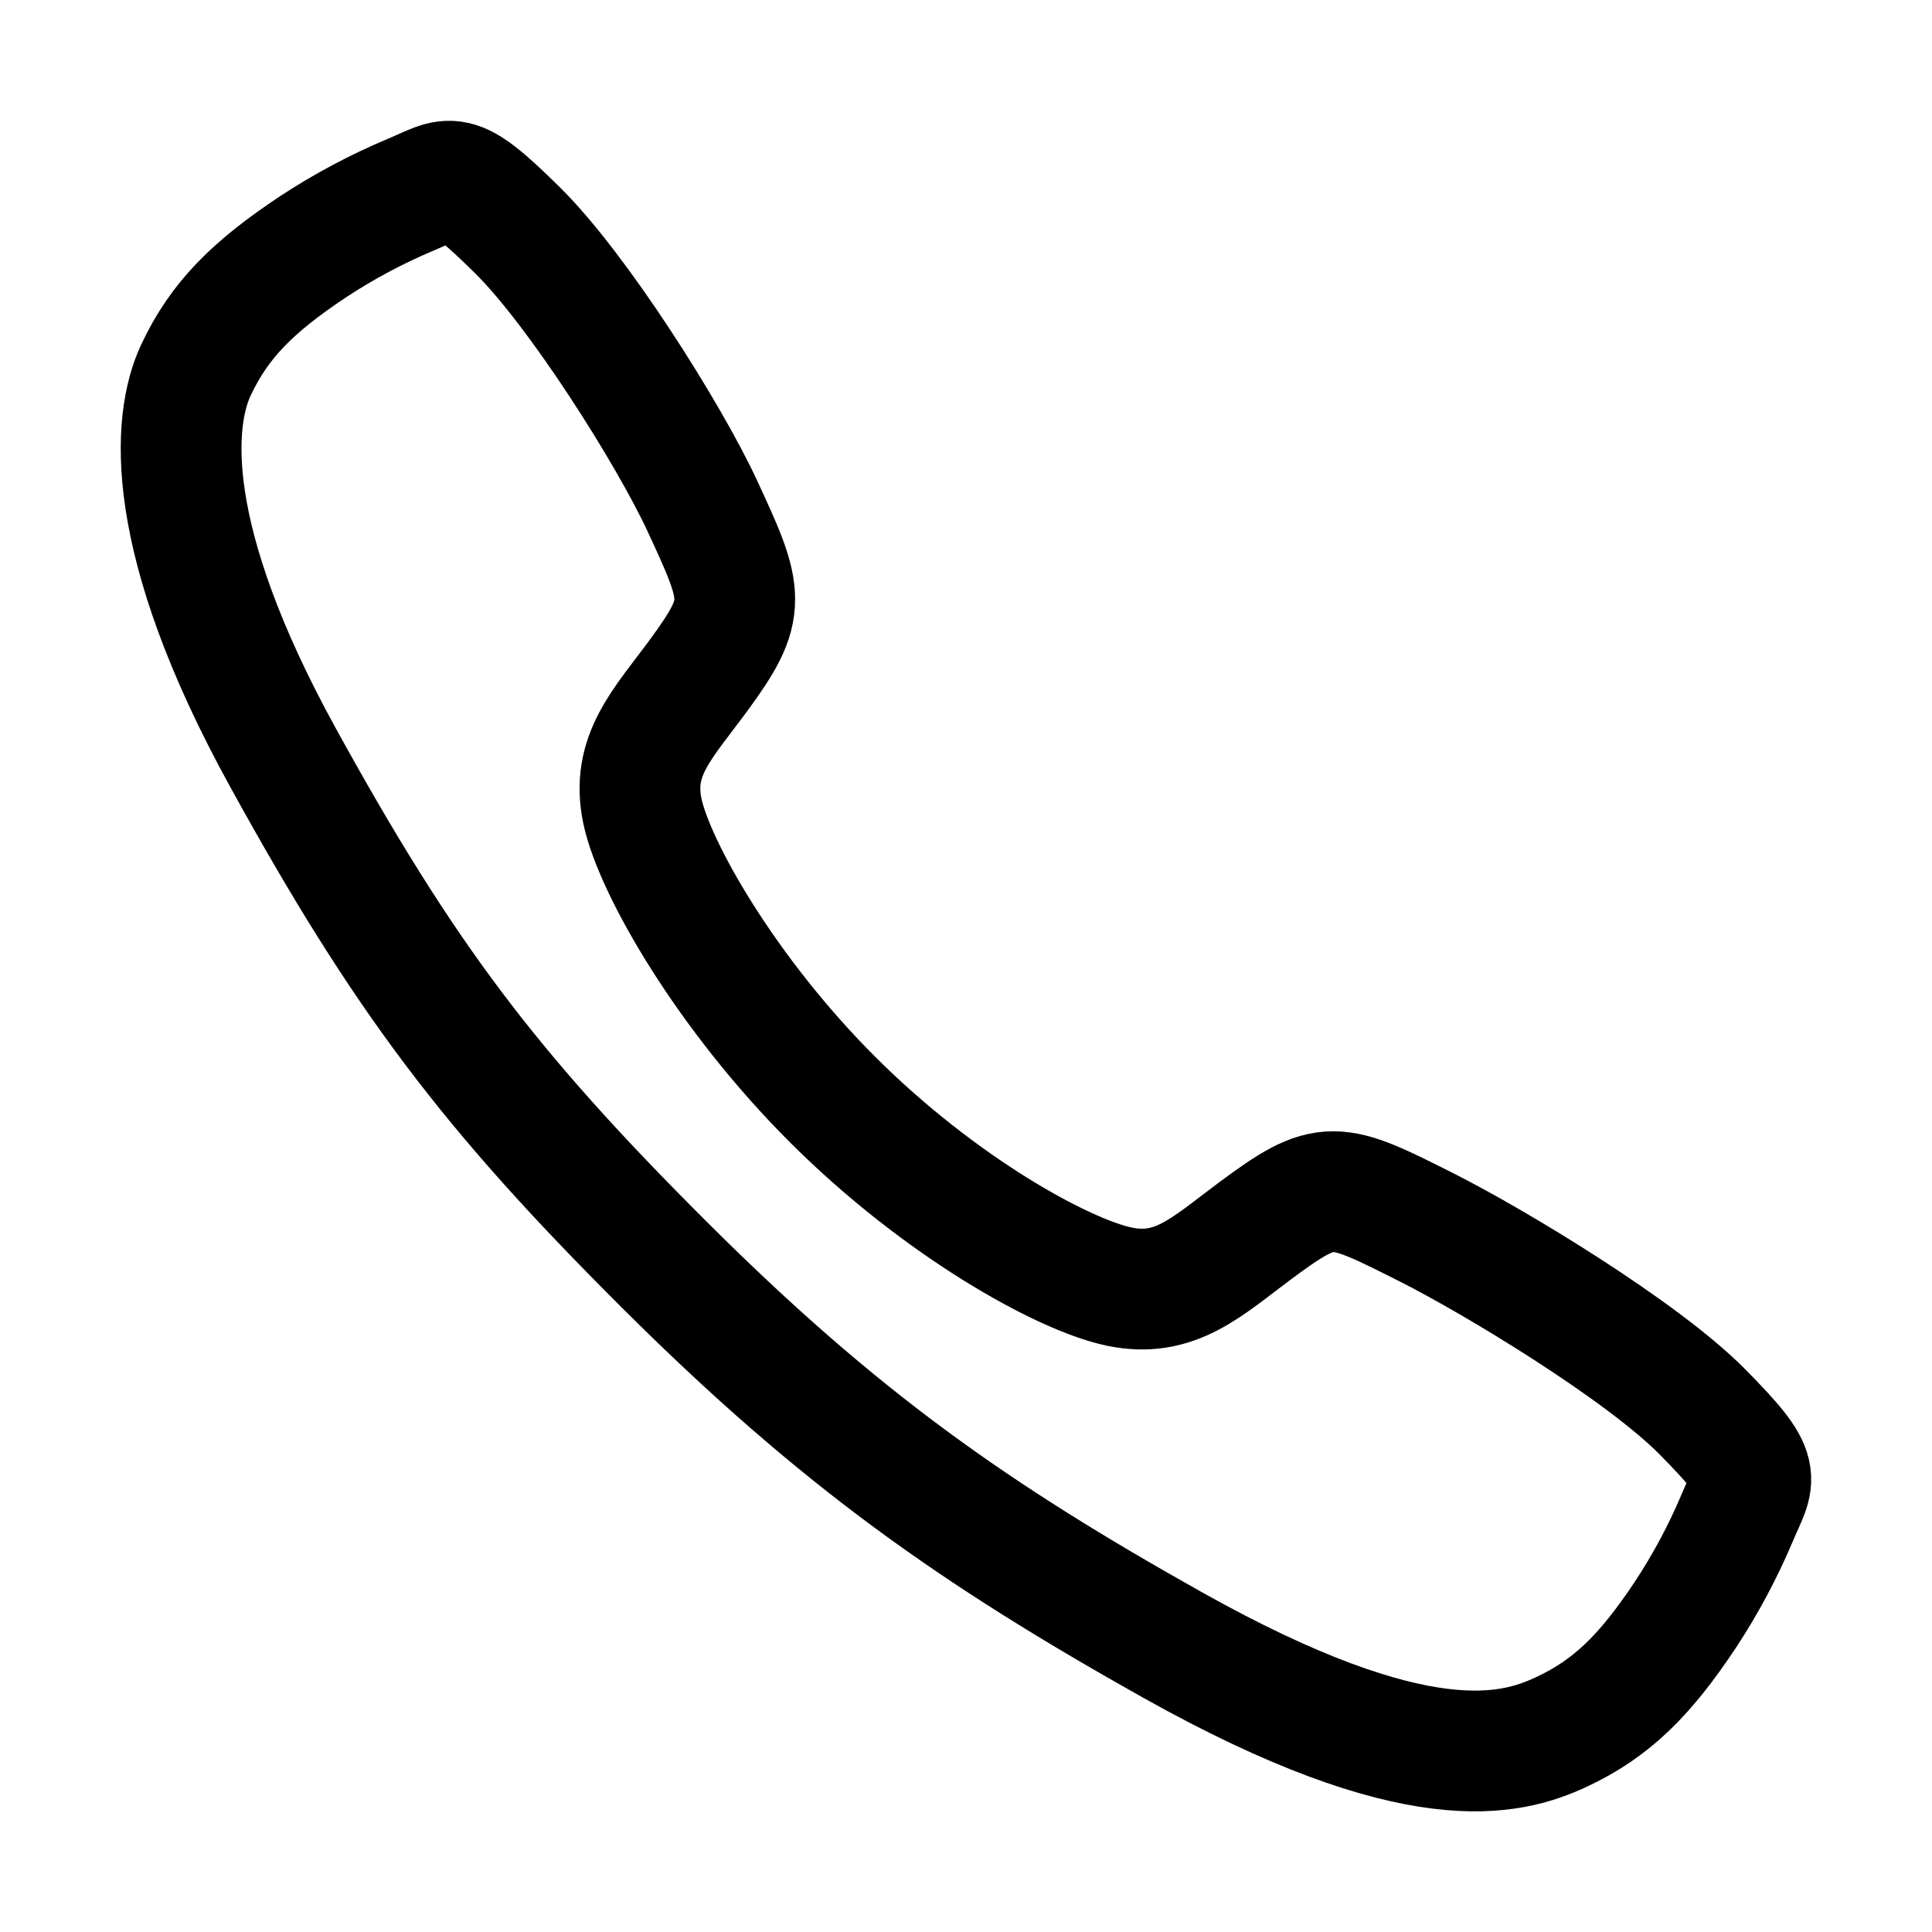
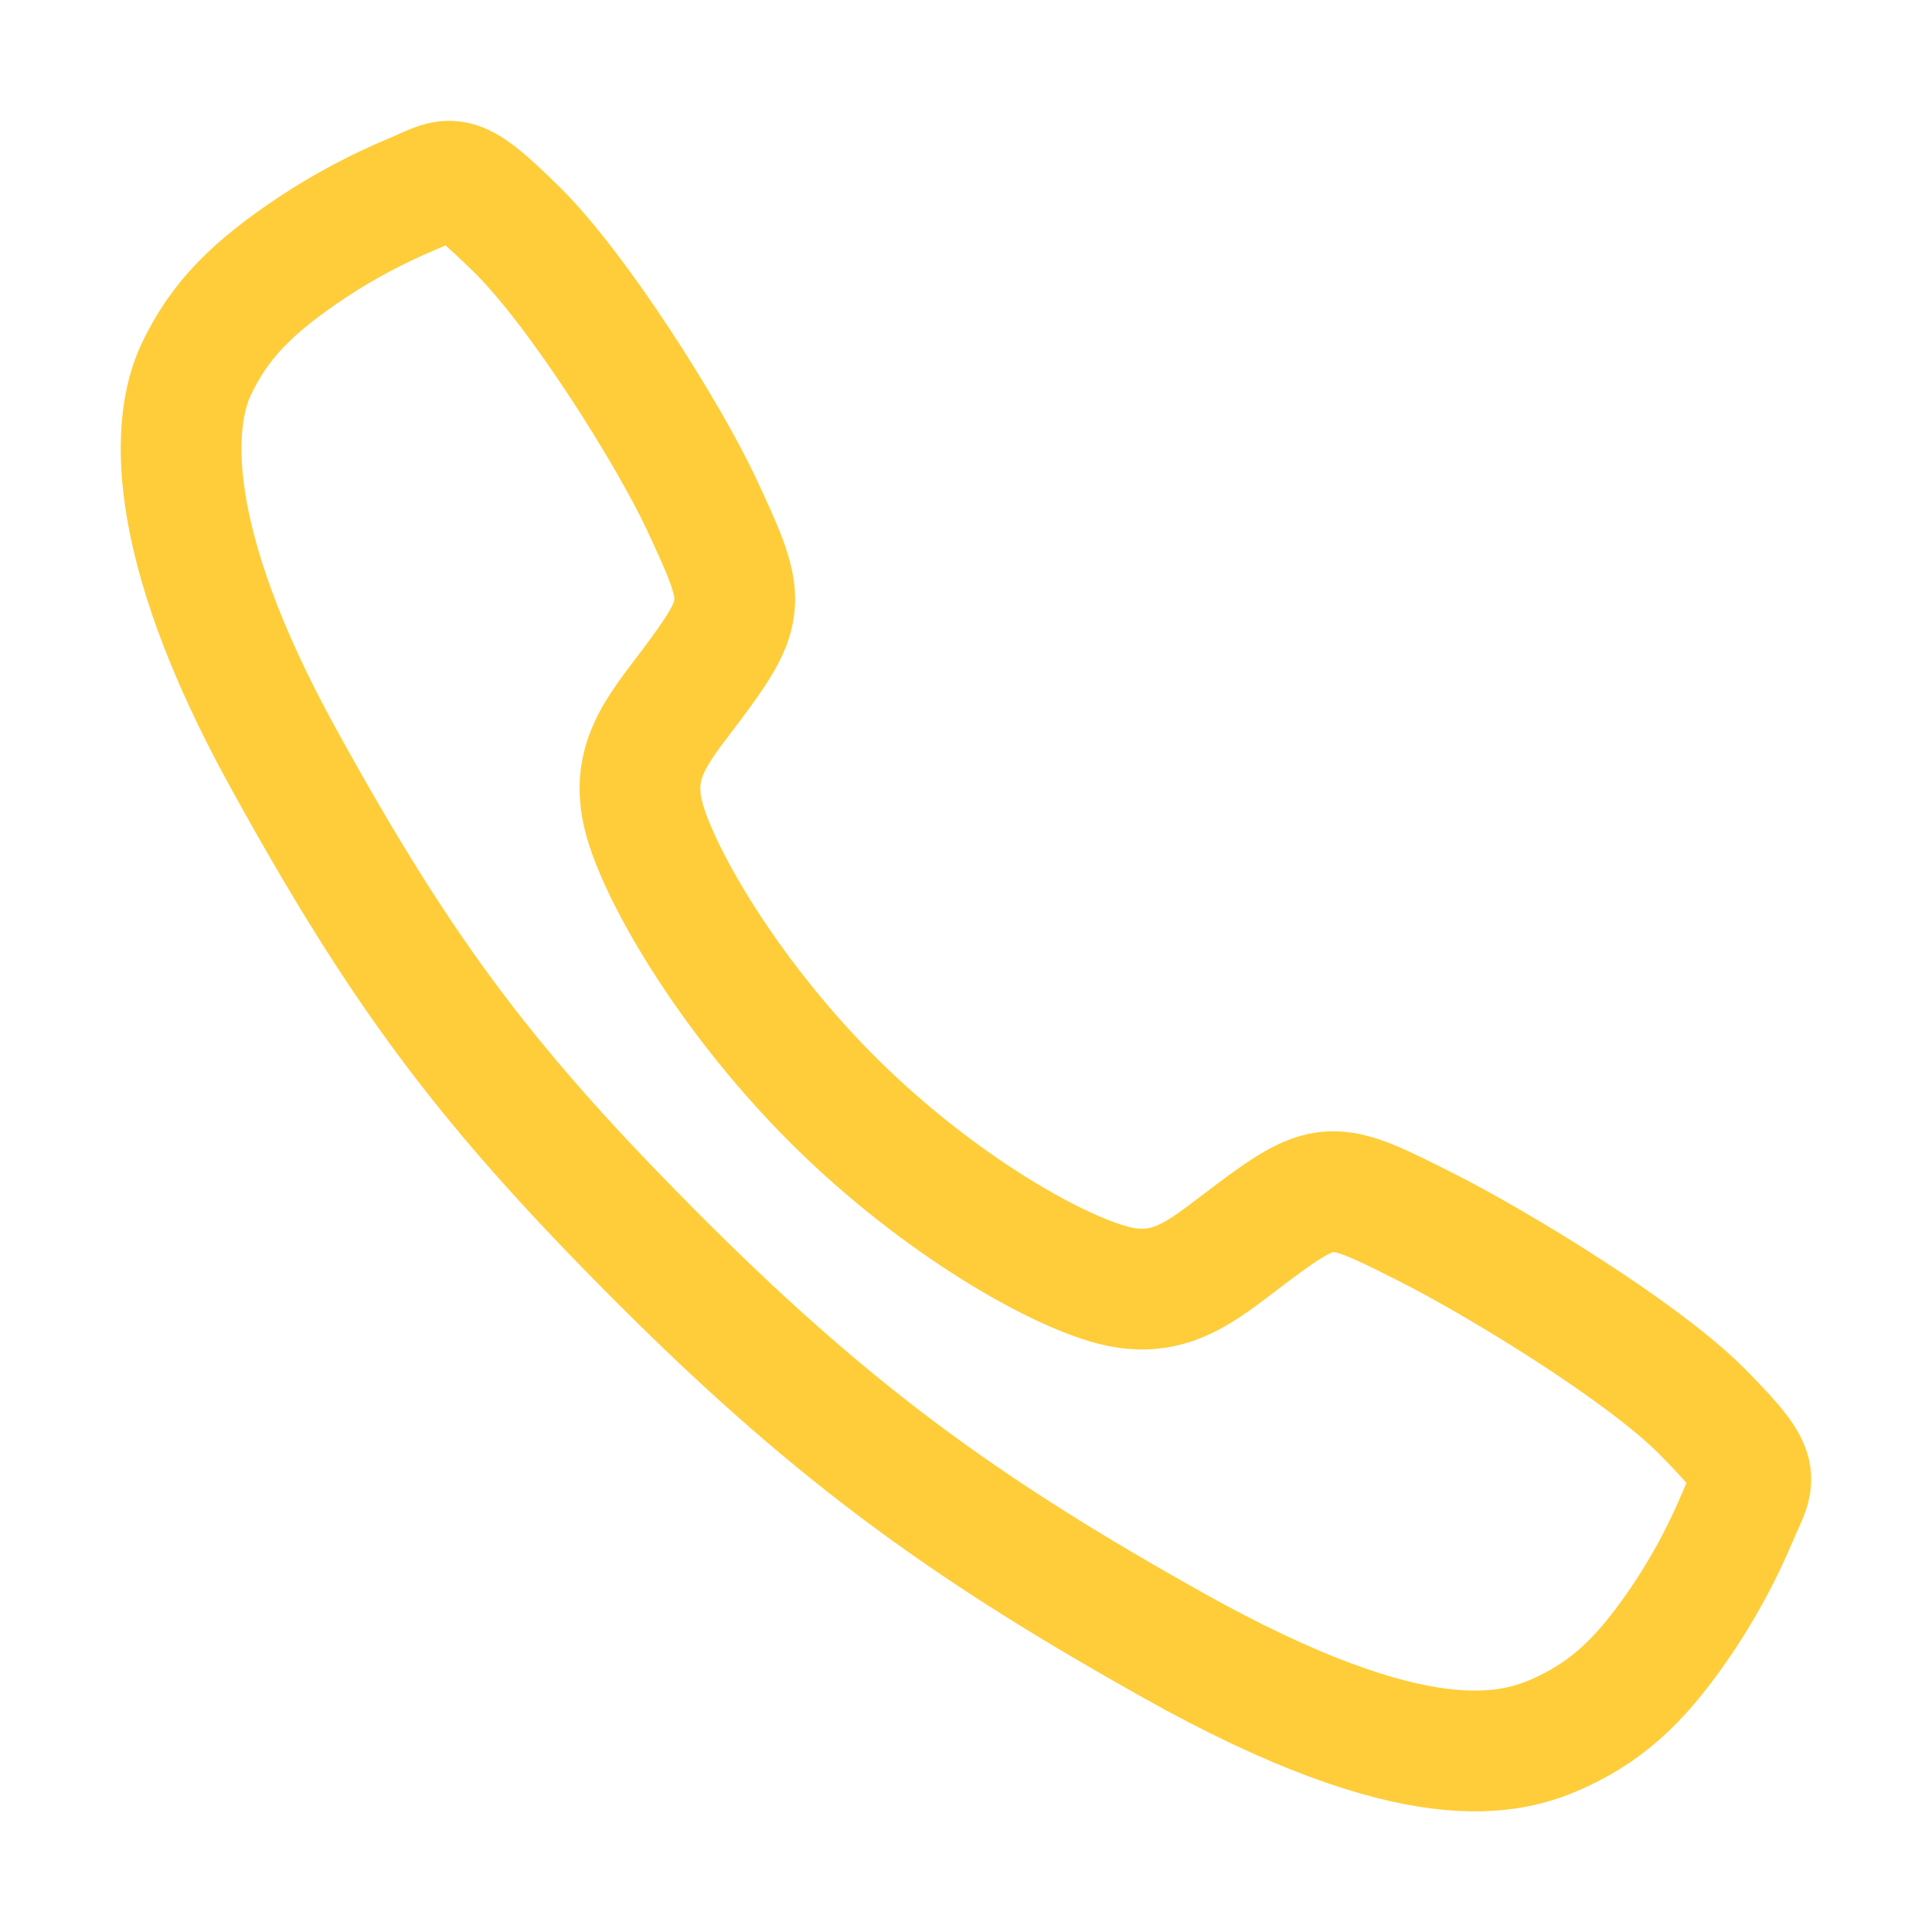
- <svg xmlns="http://www.w3.org/2000/svg" class="ionicon" viewBox="0 0 512 512">
-   <path d="M451 374c-15.88-16-54.34-39.35-73-48.76-24.3-12.24-26.3-13.24-45.4.95-12.74 9.47-21.21 17.93-36.12 14.75s-47.31-21.11-75.68-49.39-47.34-61.62-50.53-76.48 5.41-23.23 14.79-36c13.22-18 12.22-21 .92-45.3-8.81-18.9-32.84-57-48.9-72.8C119.9 44 119.9 47 108.83 51.6A160.15 160.15 0 0083 65.37C67 76 58.12 84.83 51.91 98.1s-9 44.38 23.07 102.64 54.57 88.05 101.14 134.49S258.5 406.64 310.85 436c64.76 36.27 89.6 29.2 102.91 23s22.18-15 32.83-31a159.09 159.09 0 0013.8-25.8C465 391.17 468 391.17 451 374z" fill="none" stroke="currentColor" stroke-miterlimit="10" stroke-width="32" />
+ <svg xmlns="http://www.w3.org/2000/svg" width="32" height="32" viewBox="0 0 32 32" fill="none">
+   <path d="M28.188 23.375C27.195 22.375 24.791 20.916 23.625 20.328C22.106 19.562 21.981 19.5 20.788 20.387C19.991 20.979 19.462 21.508 18.53 21.309C17.598 21.11 15.573 19.989 13.8 18.222C12.027 16.454 10.841 14.371 10.642 13.442C10.443 12.513 10.98 11.99 11.566 11.192C12.393 10.067 12.33 9.879 11.624 8.361C11.073 7.179 9.571 4.798 8.568 3.811C7.494 2.75 7.494 2.938 6.802 3.225C6.239 3.462 5.698 3.75 5.188 4.086C4.188 4.75 3.633 5.302 3.244 6.131C2.856 6.961 2.682 8.905 4.686 12.546C6.691 16.188 8.097 18.049 11.008 20.952C13.918 23.854 16.156 25.415 19.428 27.25C23.476 29.517 25.028 29.075 25.86 28.688C26.692 28.3 27.246 27.75 27.912 26.75C28.248 26.24 28.537 25.7 28.774 25.137C29.063 24.448 29.25 24.448 28.188 23.375Z" stroke="#FFCD39" stroke-width="2" stroke-miterlimit="10" />
</svg>
